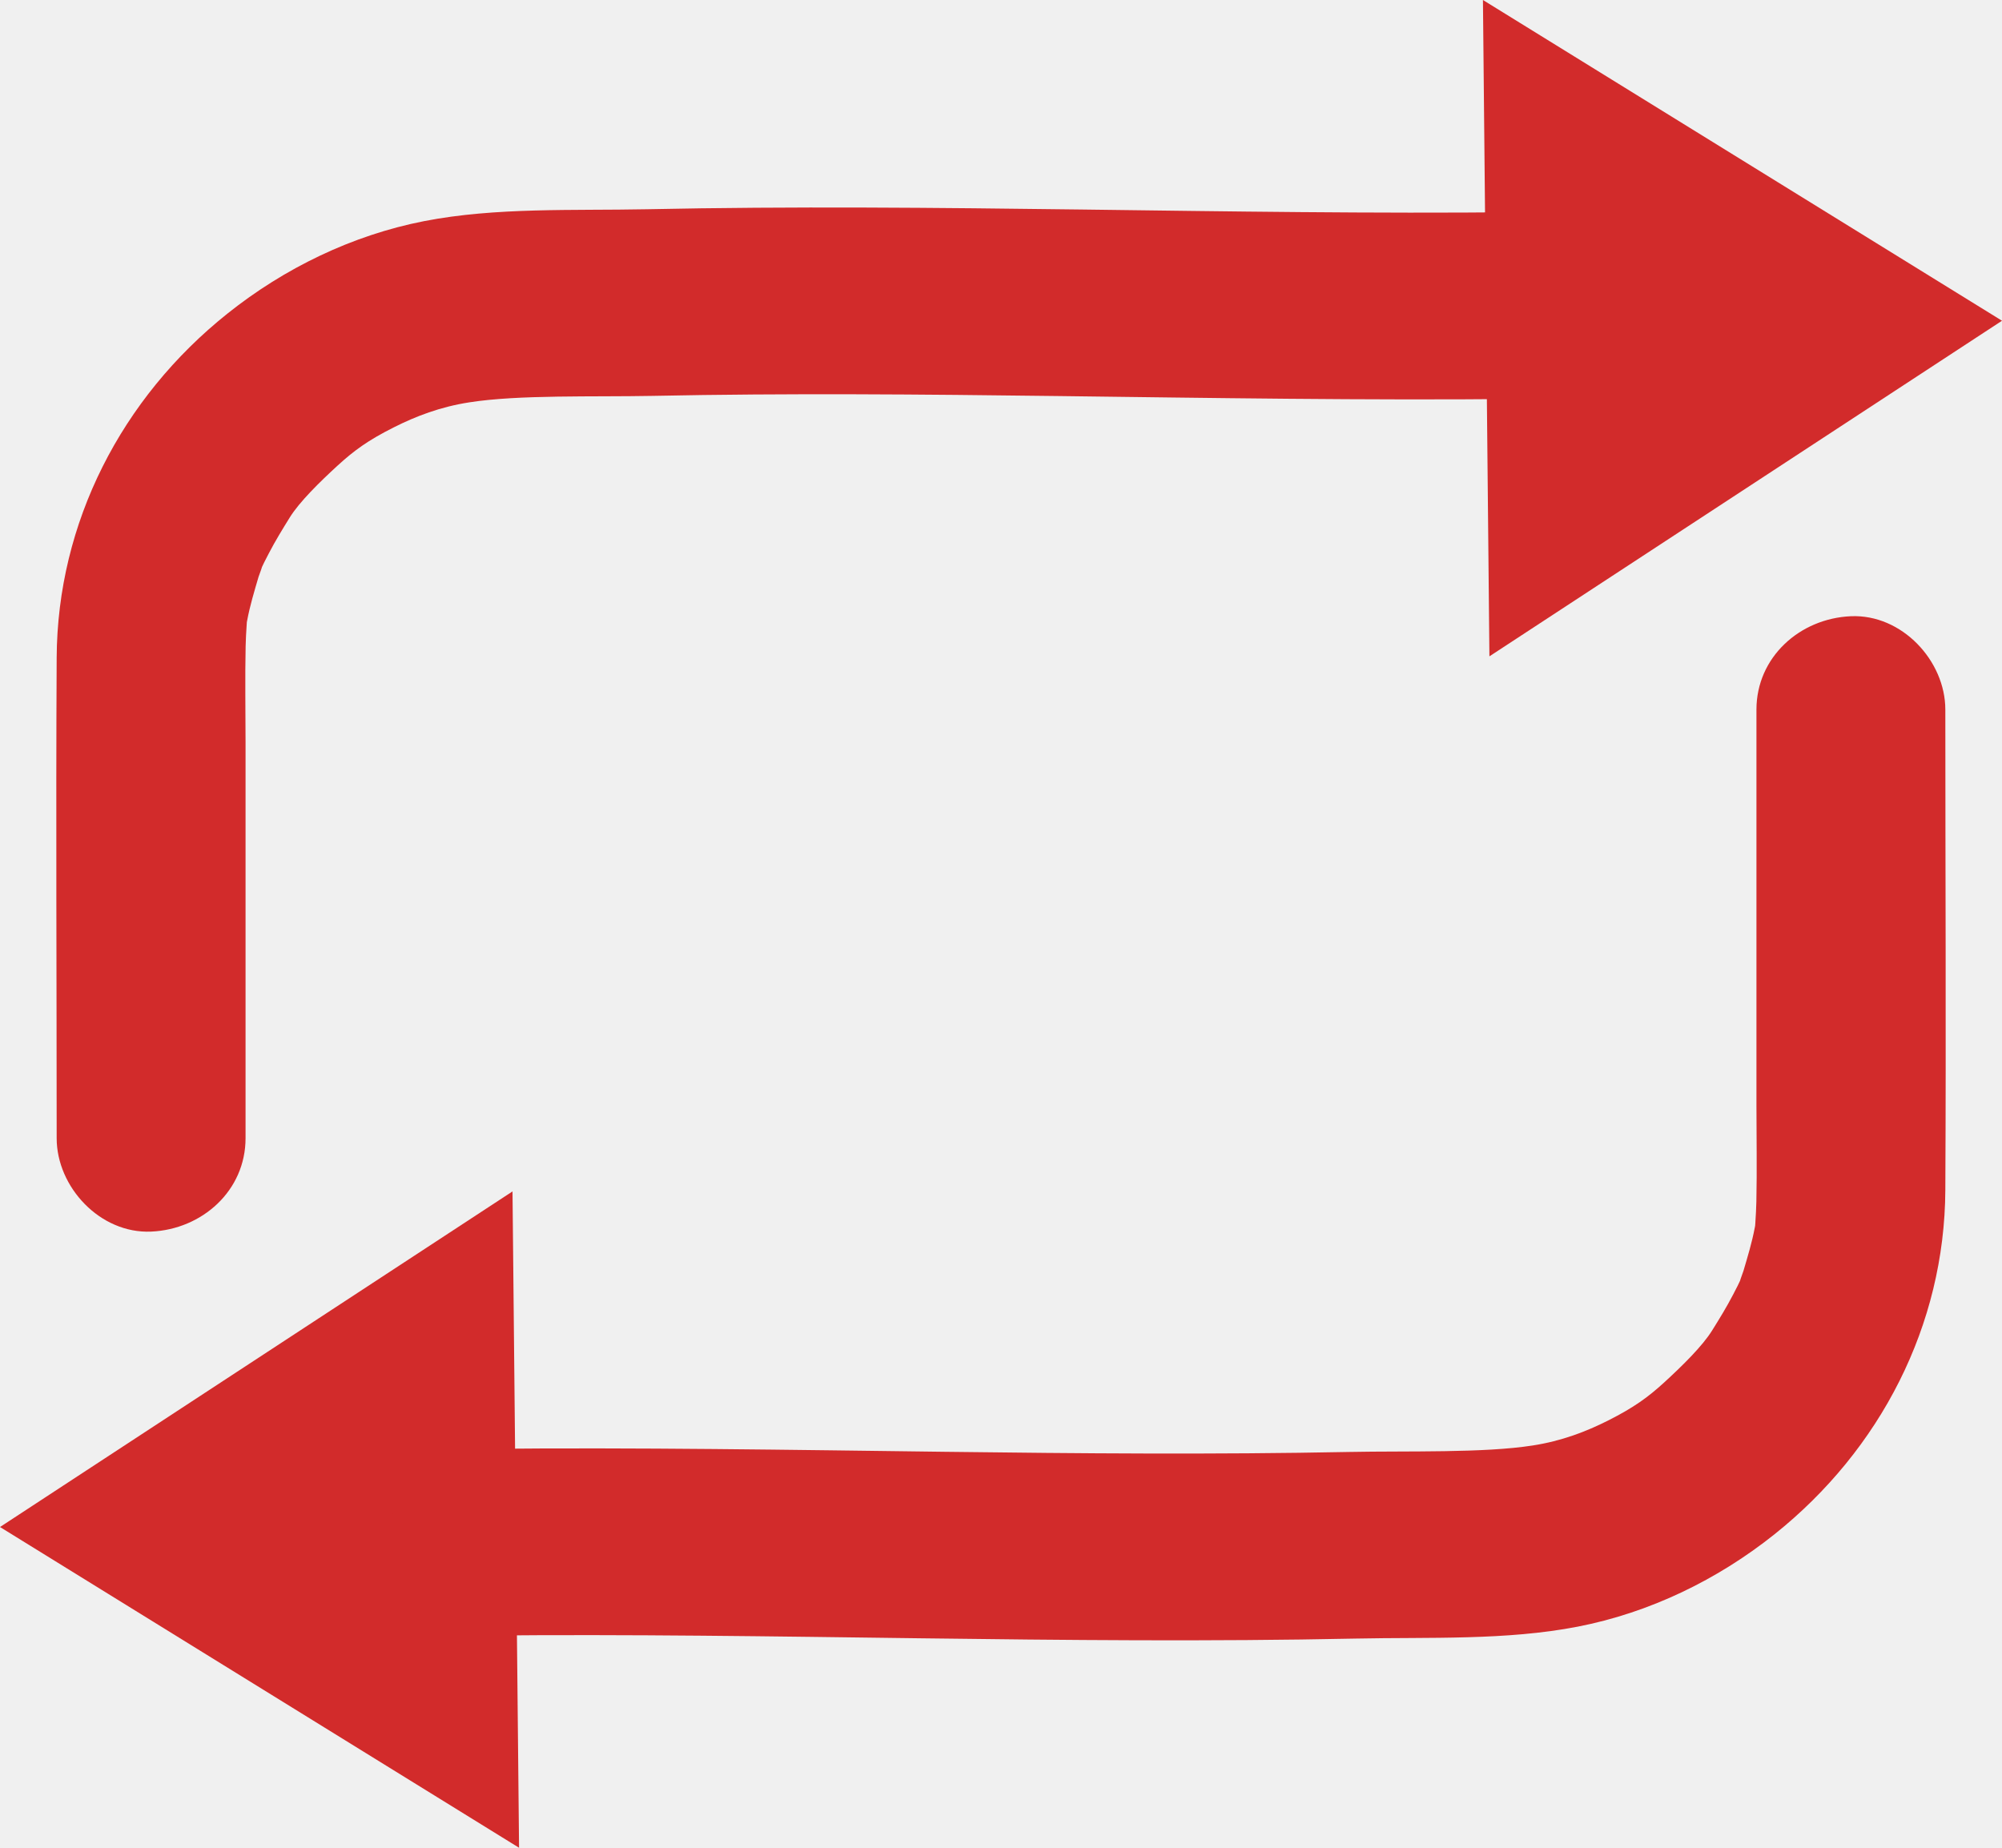
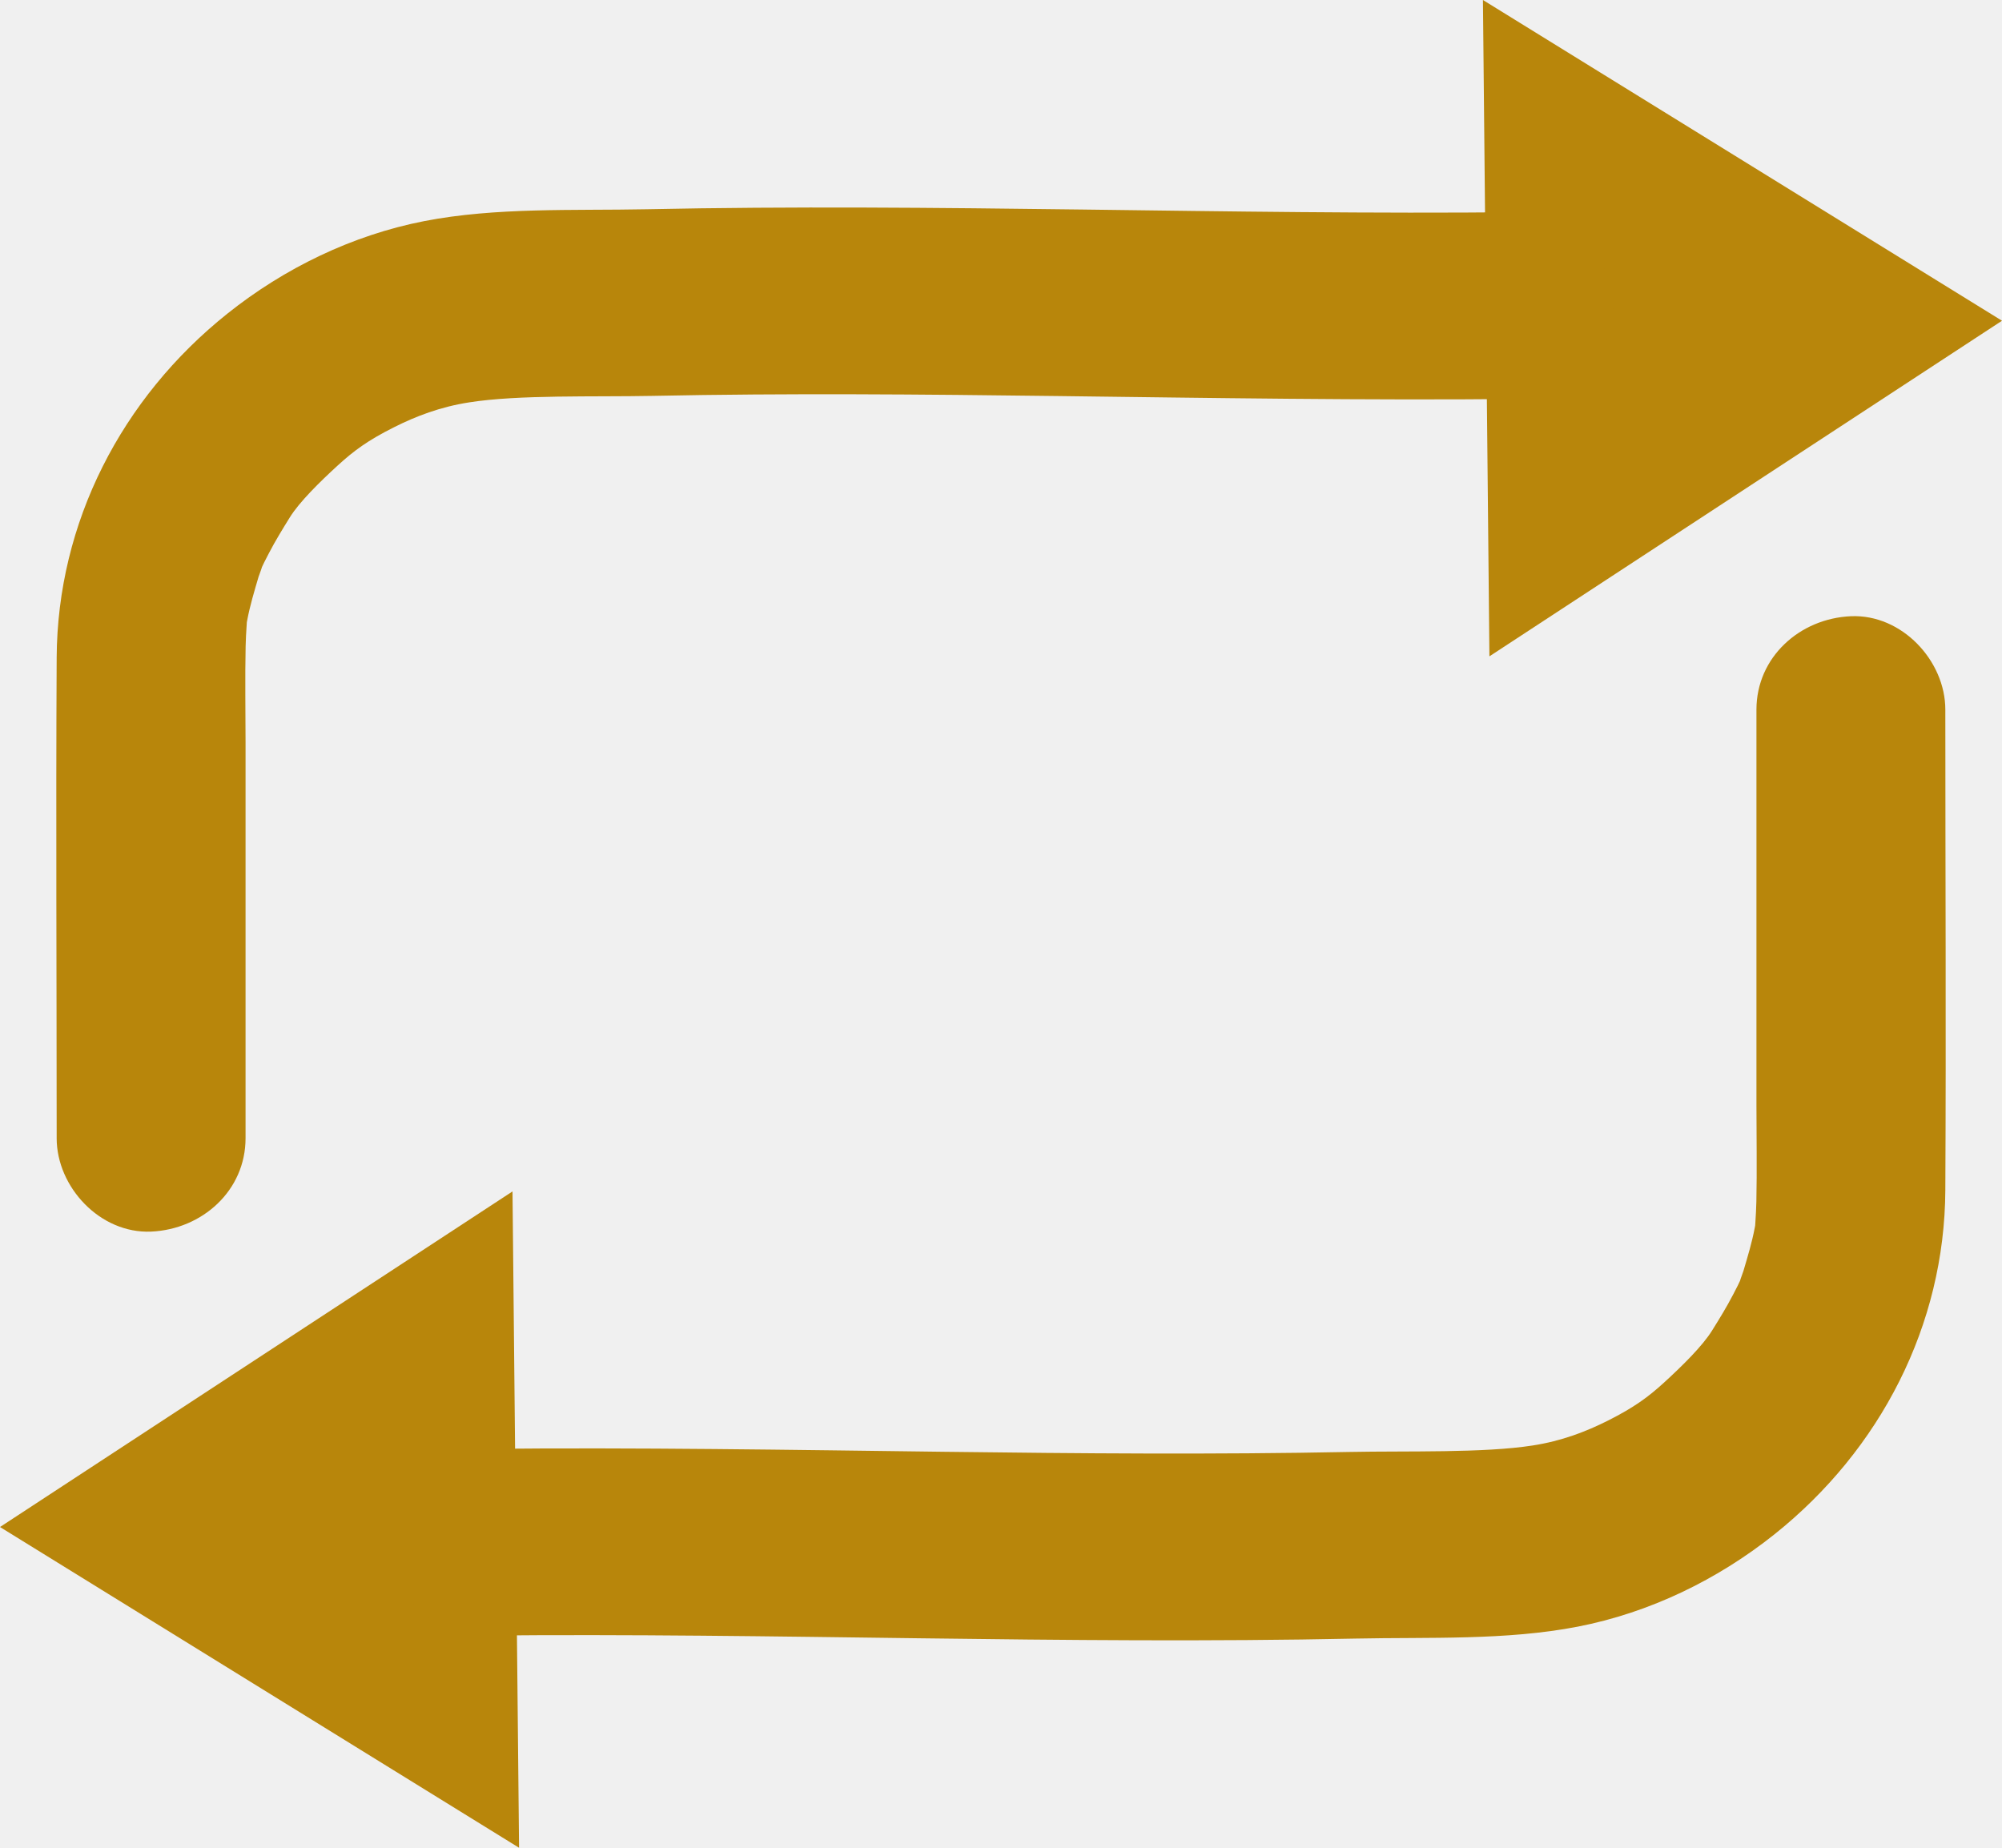
<svg xmlns="http://www.w3.org/2000/svg" width="26" height="24" viewBox="0 0 26 24" fill="none">
  <g clip-path="url(#clip0_40_530)">
-     <path d="M19.343 8.525L26 4.166L19.259 0L19.343 8.525Z" fill="#D22B2B" />
-     <path d="M3.189 14.785V9.646C3.189 9.23 3.181 8.812 3.19 8.395C3.192 8.304 3.197 8.214 3.203 8.124C3.22 7.906 3.173 8.265 3.211 8.054C3.247 7.863 3.303 7.679 3.358 7.492C3.363 7.478 3.437 7.277 3.378 7.422C3.41 7.342 3.452 7.262 3.492 7.186C3.575 7.026 3.669 6.873 3.764 6.72C3.888 6.52 4.149 6.263 4.387 6.045C4.596 5.854 4.779 5.719 5.116 5.55C5.402 5.406 5.719 5.284 6.095 5.226C6.735 5.125 7.717 5.157 8.474 5.142C10.226 5.106 11.977 5.122 13.73 5.144C15.727 5.169 17.725 5.201 19.723 5.182C20.364 5.175 20.979 4.629 20.949 3.969C20.92 3.317 20.41 2.75 19.723 2.756C15.946 2.794 12.17 2.639 8.393 2.718C7.449 2.737 6.438 2.691 5.509 2.872C4.573 3.055 3.692 3.484 2.954 4.073C1.578 5.171 0.745 6.788 0.736 8.542C0.725 10.623 0.736 12.703 0.736 14.784C0.736 15.418 1.3 16.026 1.963 15.997C2.627 15.967 3.189 15.464 3.189 14.784V14.785Z" fill="#D22B2B" />
-     <path d="M6.656 15.475L0 19.834L6.741 24L6.656 15.475Z" fill="#D22B2B" />
-     <path d="M22.811 9.216V14.355C22.811 14.771 22.819 15.189 22.81 15.606C22.808 15.697 22.803 15.787 22.797 15.877C22.78 16.095 22.827 15.736 22.789 15.947C22.753 16.138 22.697 16.322 22.642 16.508C22.637 16.523 22.563 16.724 22.622 16.579C22.59 16.659 22.548 16.739 22.508 16.815C22.425 16.975 22.331 17.128 22.236 17.28C22.112 17.481 21.851 17.738 21.613 17.956C21.404 18.147 21.221 18.281 20.884 18.451C20.598 18.595 20.281 18.717 19.905 18.775C19.265 18.875 18.282 18.844 17.526 18.859C15.774 18.894 14.022 18.879 12.27 18.857C10.273 18.832 8.275 18.799 6.277 18.819C5.636 18.826 5.021 19.372 5.051 20.032C5.08 20.683 5.59 21.251 6.277 21.244C10.054 21.207 13.83 21.362 17.607 21.283C18.552 21.263 19.562 21.309 20.491 21.128C21.427 20.946 22.308 20.517 23.046 19.928C24.422 18.829 25.255 17.212 25.264 15.459C25.275 13.378 25.264 11.297 25.264 9.217C25.264 8.583 24.7 7.975 24.037 8.004C23.373 8.033 22.811 8.537 22.811 9.217V9.216Z" fill="#D22B2B" />
+     <path d="M19.343 8.525L26 4.166L19.259 0L19.343 8.525Z" fill="#B8860B" />
+     <path d="M3.189 14.785V9.646C3.189 9.23 3.181 8.812 3.19 8.395C3.192 8.304 3.197 8.214 3.203 8.124C3.22 7.906 3.173 8.265 3.211 8.054C3.247 7.863 3.303 7.679 3.358 7.492C3.363 7.478 3.437 7.277 3.378 7.422C3.41 7.342 3.452 7.262 3.492 7.186C3.575 7.026 3.669 6.873 3.764 6.72C3.888 6.52 4.149 6.263 4.387 6.045C4.596 5.854 4.779 5.719 5.116 5.55C5.402 5.406 5.719 5.284 6.095 5.226C6.735 5.125 7.717 5.157 8.474 5.142C10.226 5.106 11.977 5.122 13.73 5.144C15.727 5.169 17.725 5.201 19.723 5.182C20.364 5.175 20.979 4.629 20.949 3.969C20.92 3.317 20.41 2.75 19.723 2.756C15.946 2.794 12.17 2.639 8.393 2.718C7.449 2.737 6.438 2.691 5.509 2.872C4.573 3.055 3.692 3.484 2.954 4.073C1.578 5.171 0.745 6.788 0.736 8.542C0.725 10.623 0.736 12.703 0.736 14.784C0.736 15.418 1.3 16.026 1.963 15.997C2.627 15.967 3.189 15.464 3.189 14.784V14.785Z" fill="#B8860B" />
+     <path d="M6.656 15.475L0 19.834L6.741 24L6.656 15.475Z" fill="#B8860B" />
+     <path d="M22.811 9.216V14.355C22.811 14.771 22.819 15.189 22.81 15.606C22.808 15.697 22.803 15.787 22.797 15.877C22.78 16.095 22.827 15.736 22.789 15.947C22.753 16.138 22.697 16.322 22.642 16.508C22.637 16.523 22.563 16.724 22.622 16.579C22.59 16.659 22.548 16.739 22.508 16.815C22.425 16.975 22.331 17.128 22.236 17.28C22.112 17.481 21.851 17.738 21.613 17.956C21.404 18.147 21.221 18.281 20.884 18.451C20.598 18.595 20.281 18.717 19.905 18.775C19.265 18.875 18.282 18.844 17.526 18.859C15.774 18.894 14.022 18.879 12.27 18.857C10.273 18.832 8.275 18.799 6.277 18.819C5.636 18.826 5.021 19.372 5.051 20.032C5.08 20.683 5.59 21.251 6.277 21.244C10.054 21.207 13.83 21.362 17.607 21.283C18.552 21.263 19.562 21.309 20.491 21.128C21.427 20.946 22.308 20.517 23.046 19.928C24.422 18.829 25.255 17.212 25.264 15.459C25.275 13.378 25.264 11.297 25.264 9.217C25.264 8.583 24.7 7.975 24.037 8.004C23.373 8.033 22.811 8.537 22.811 9.217V9.216Z" fill="#B8860B" />
  </g>
  <defs>
    <clipPath id="clip0_40_530">
      <rect width="26" height="24" fill="white" />
    </clipPath>
  </defs>
</svg>
